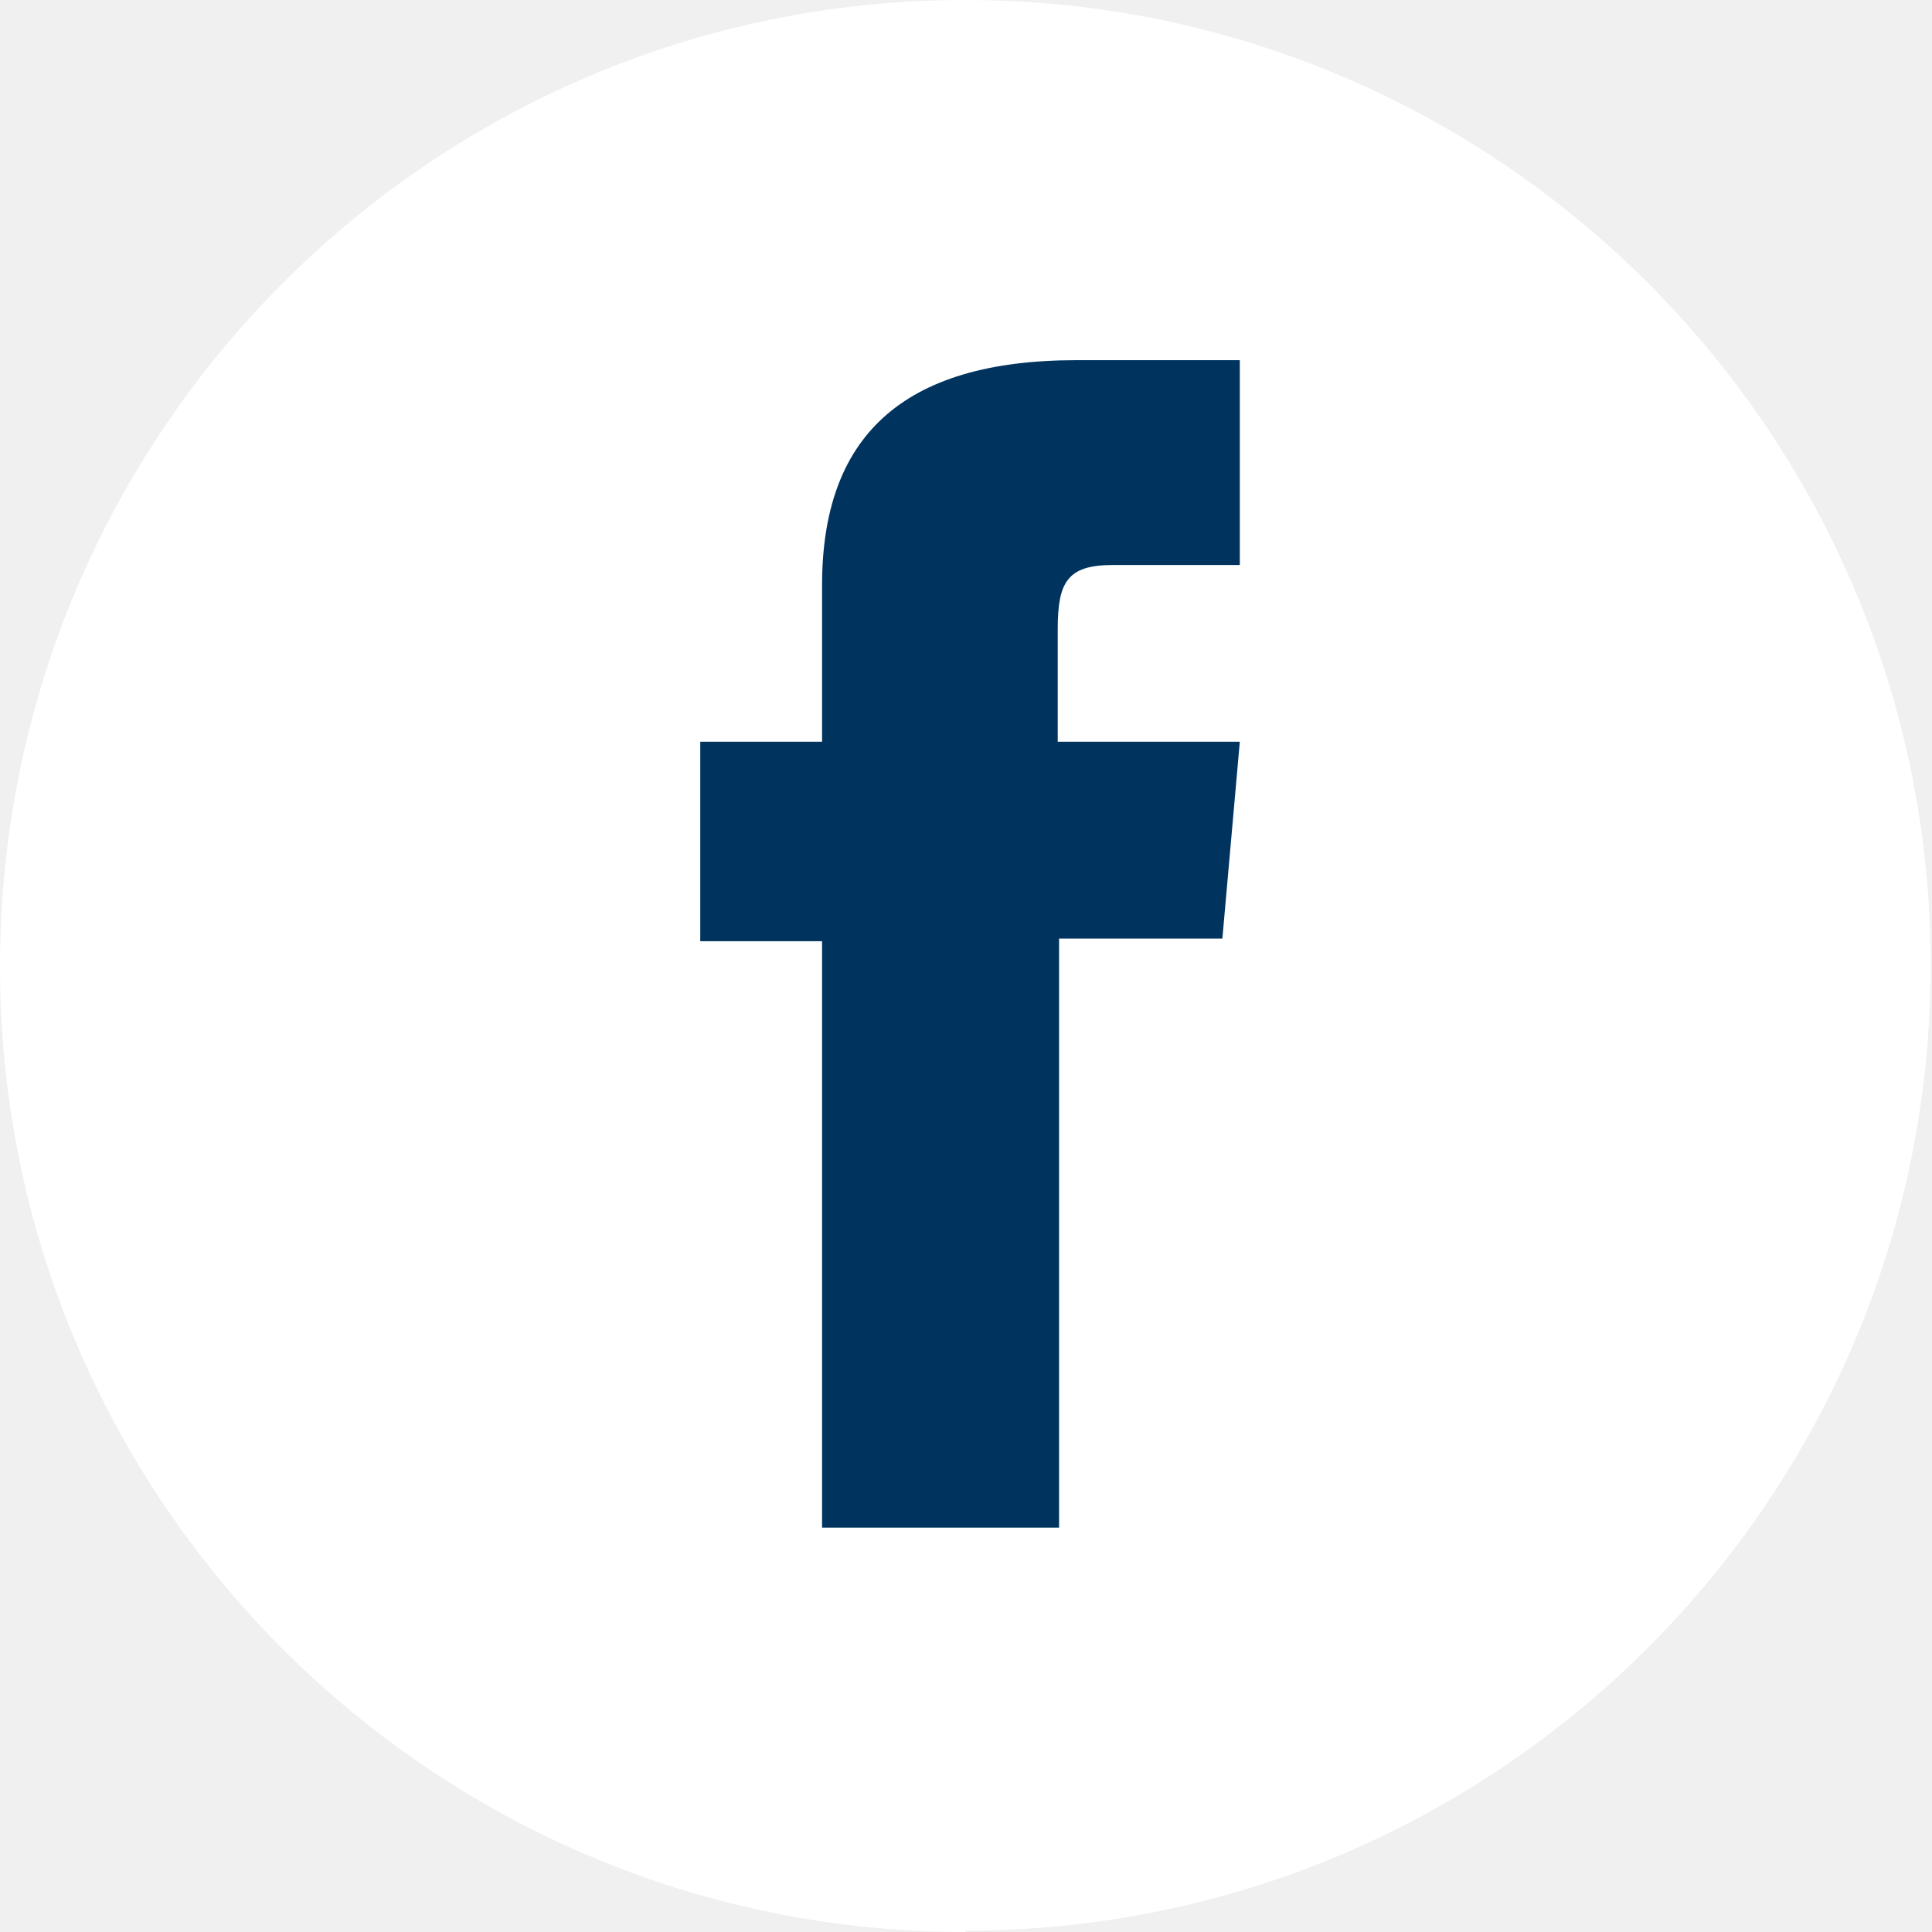
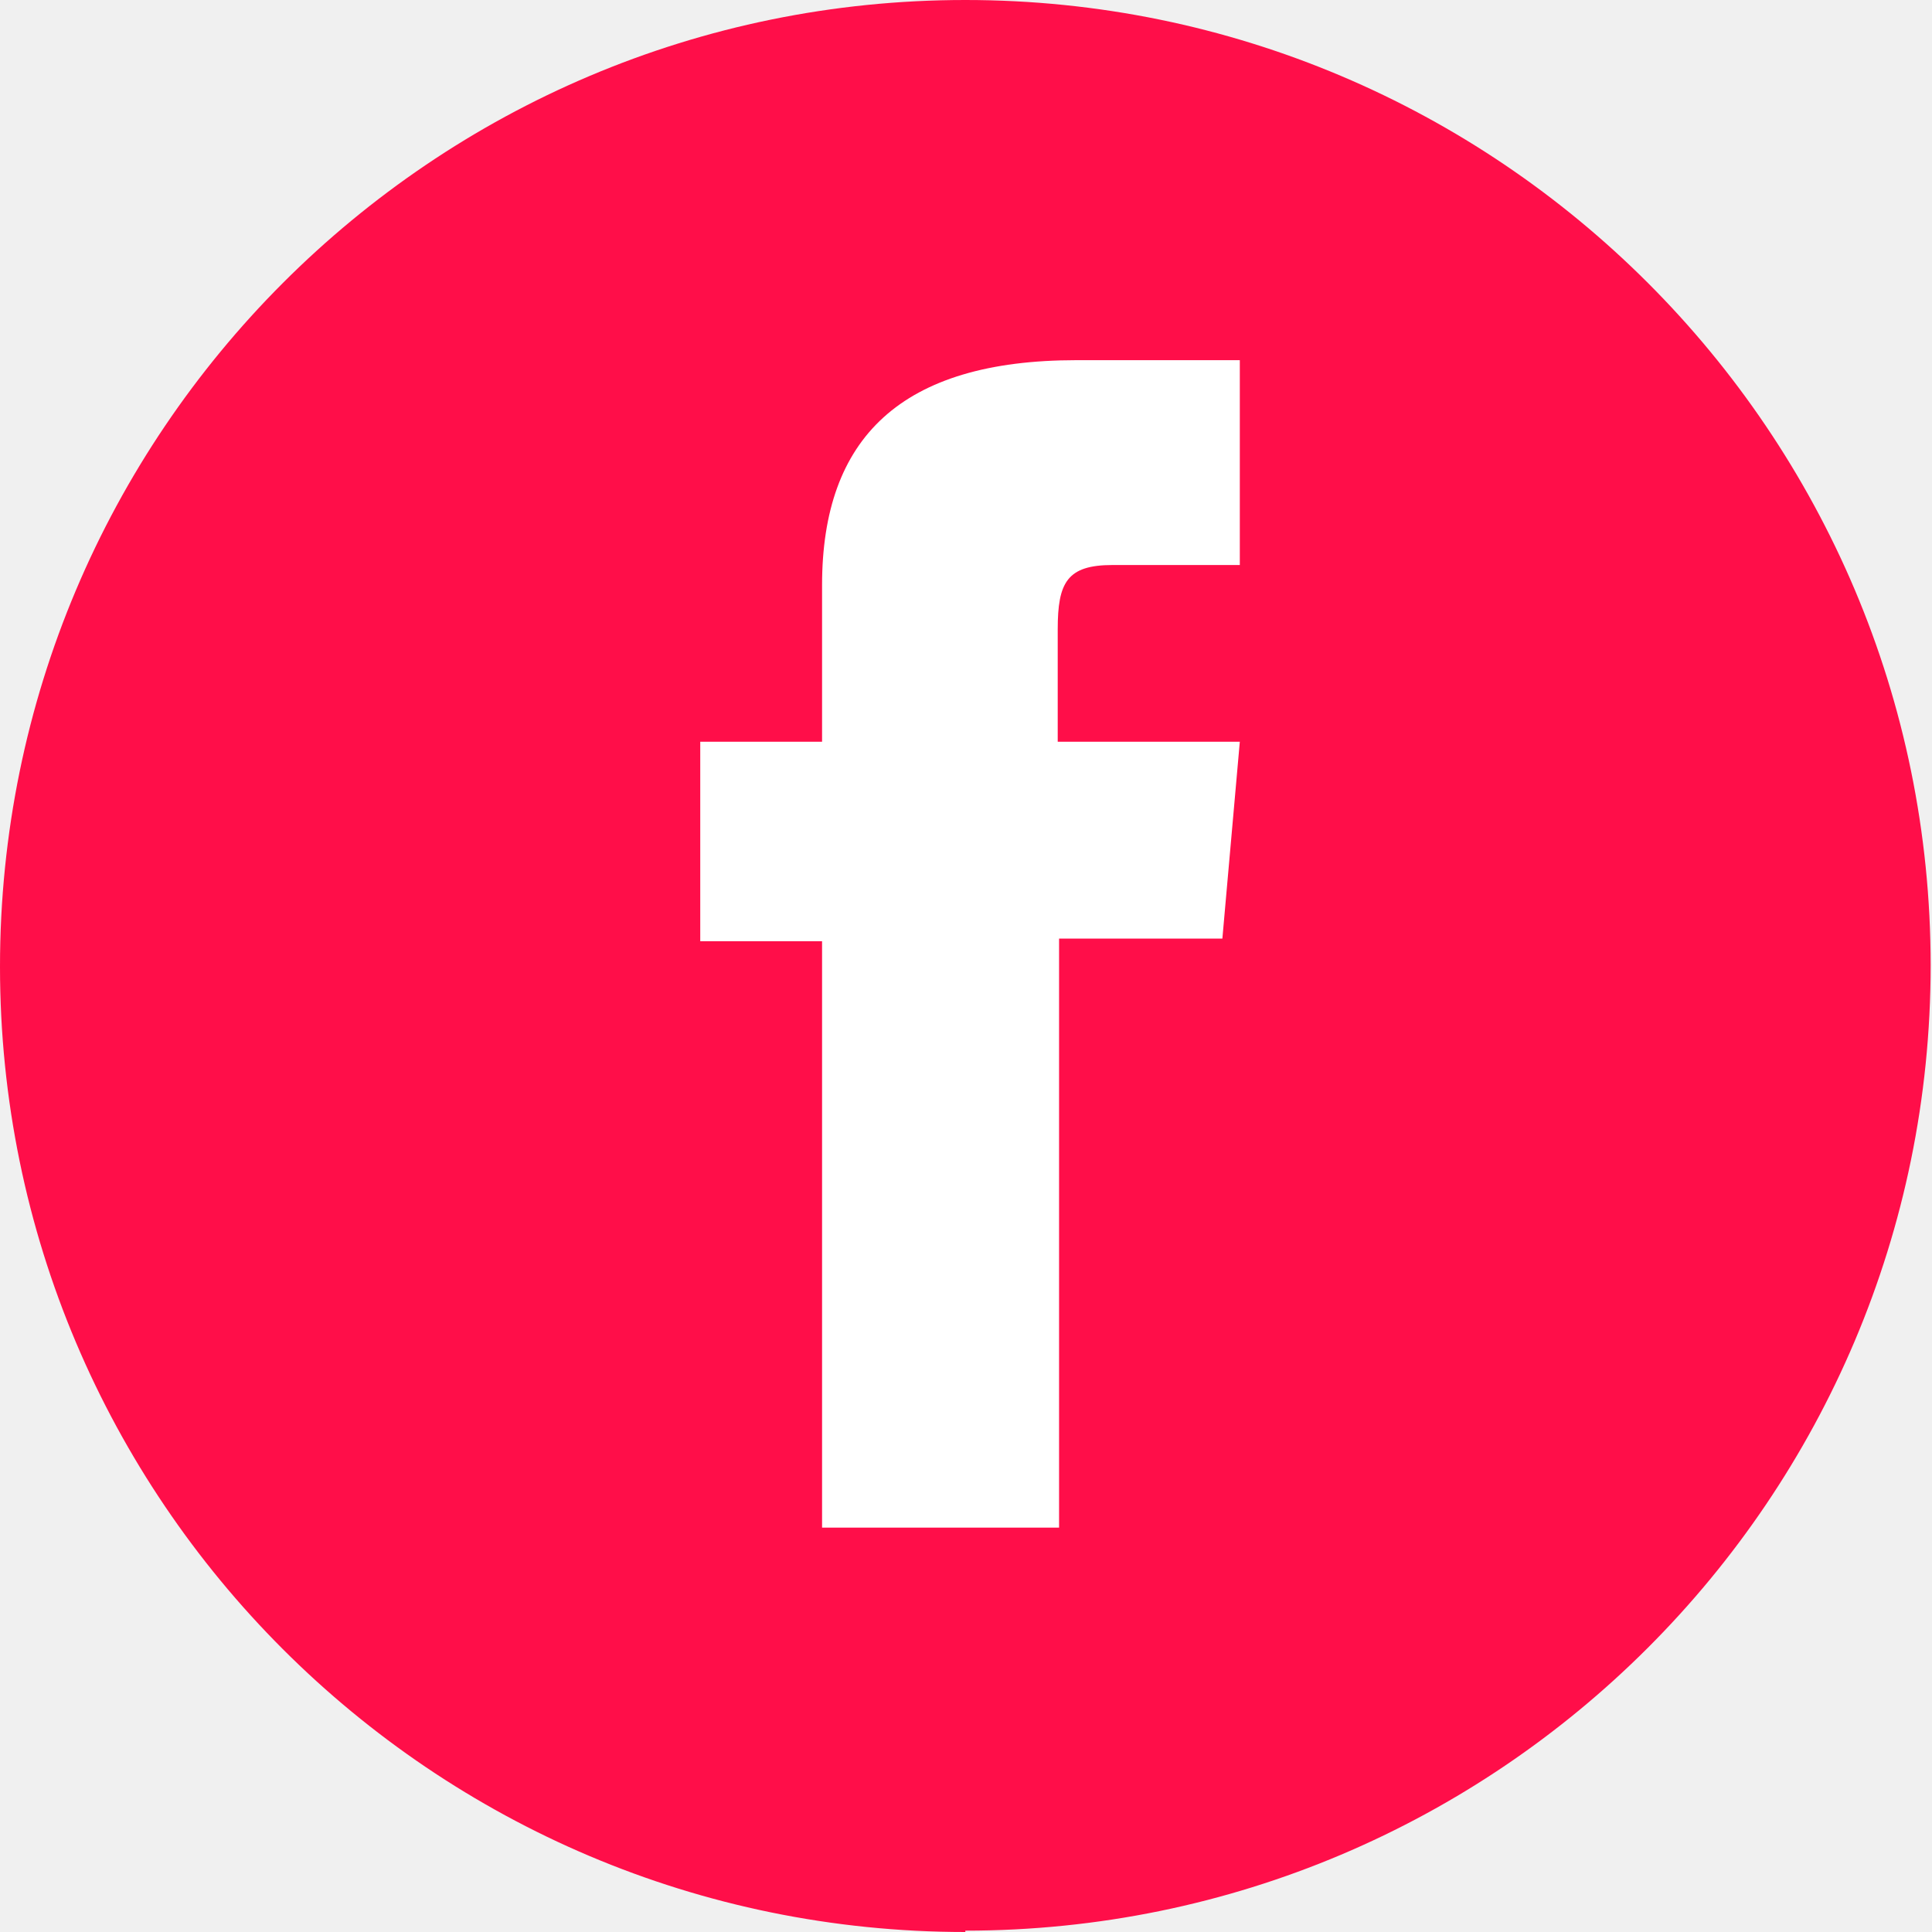
<svg xmlns="http://www.w3.org/2000/svg" width="40" height="40" viewBox="0 0 40 40" fill="none" aria-labelledby="facebook">
  <g clip-path="url(#clip0_114_959)">
-     <path d="M19.986 40C8.954 40 0 31.046 0 20.014C0 8.954 8.954 0 19.986 0C31.019 0 39.972 8.954 39.972 19.986C39.972 31.019 31.019 39.972 19.986 39.972V40Z" fill="white" />
-     <path d="M17.048 31.628H21.927V19.432H25.308L25.669 15.357H21.899V13.028C21.899 12.058 22.093 11.698 23.035 11.698H25.669V7.457H22.287C18.656 7.457 17.02 9.064 17.02 12.114V15.357H14.498V19.487H17.02V31.628H17.048Z" fill="#00345F" />
+     <path d="M19.986 40C8.954 40 0 31.046 0 20.014C0 8.954 8.954 0 19.986 0C31.019 0 39.972 8.954 39.972 19.986C39.972 31.019 31.019 39.972 19.986 39.972V40Z" fill="#FF0E49" />
+     <path d="M17.048 31.628H21.927V19.432H25.308L25.669 15.357H21.899V13.028C21.899 12.058 22.093 11.698 23.035 11.698H25.669V7.457H22.287C18.656 7.457 17.02 9.064 17.02 12.114V15.357H14.498V19.487H17.02V31.628H17.048Z" fill="white" />
  </g>
  <defs>
    <clipPath id="clip0_114_959">
      <rect width="40" height="40" fill="white" />
    </clipPath>
  </defs>
</svg>
